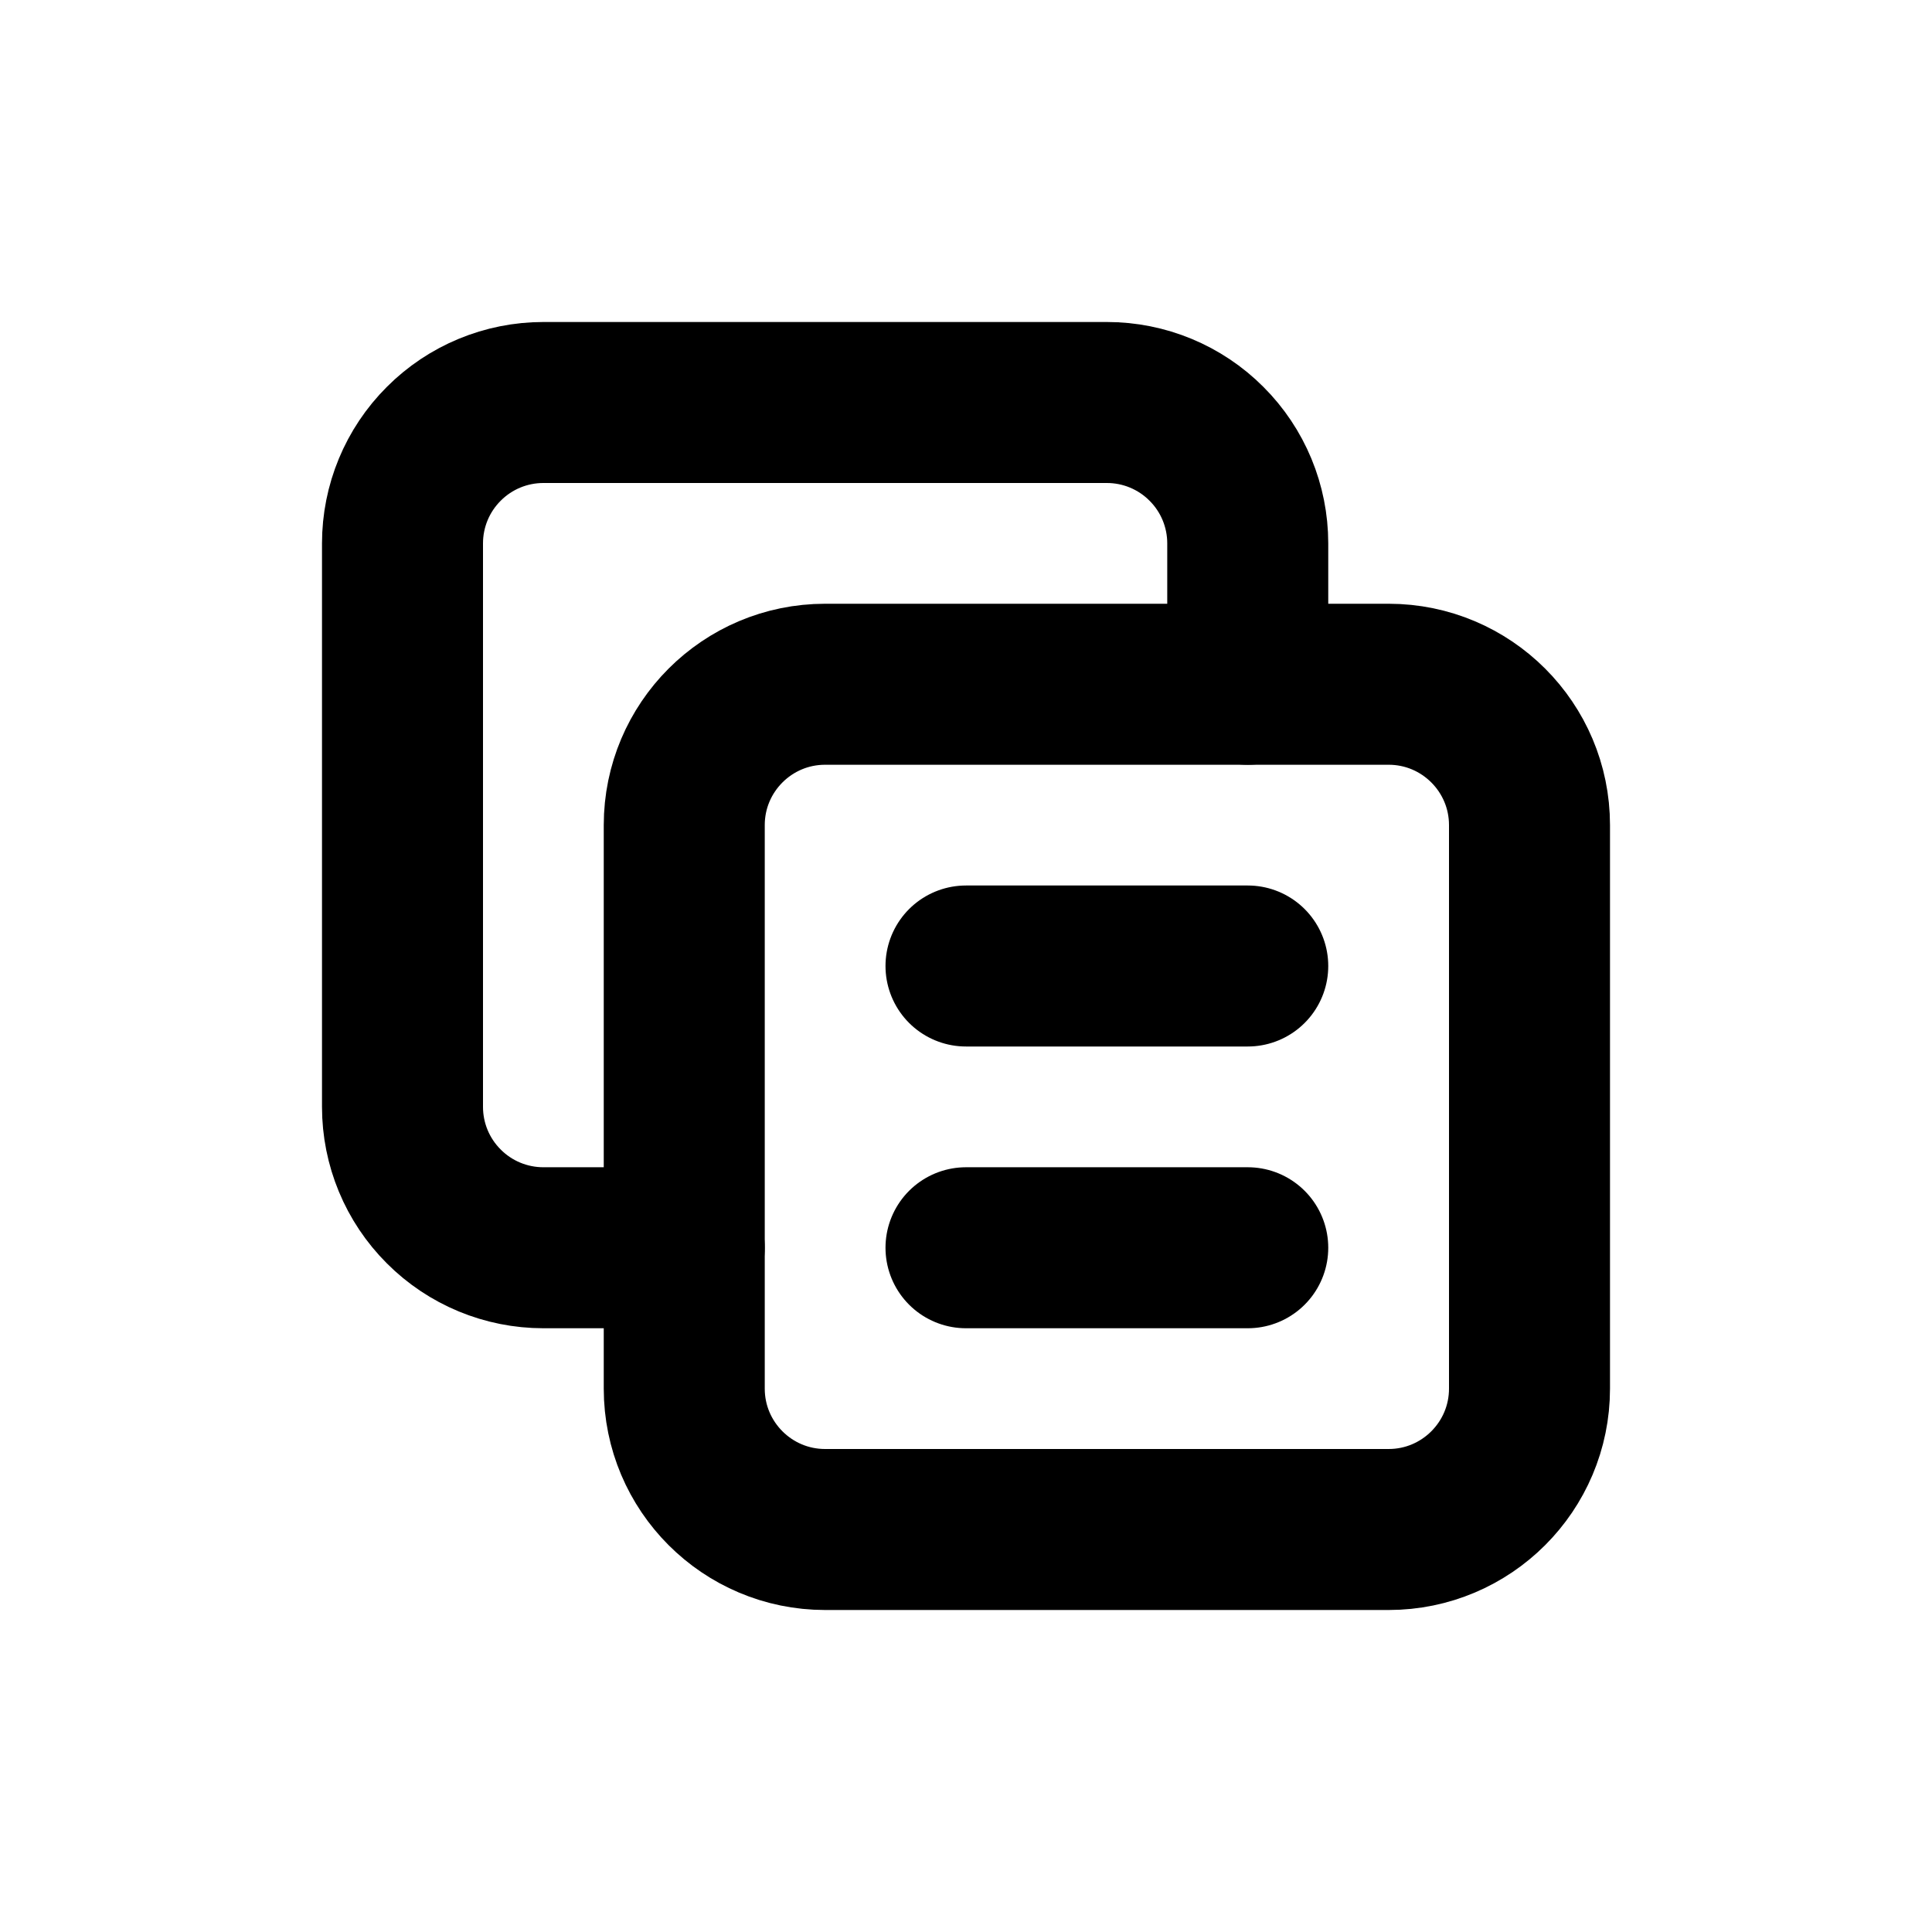
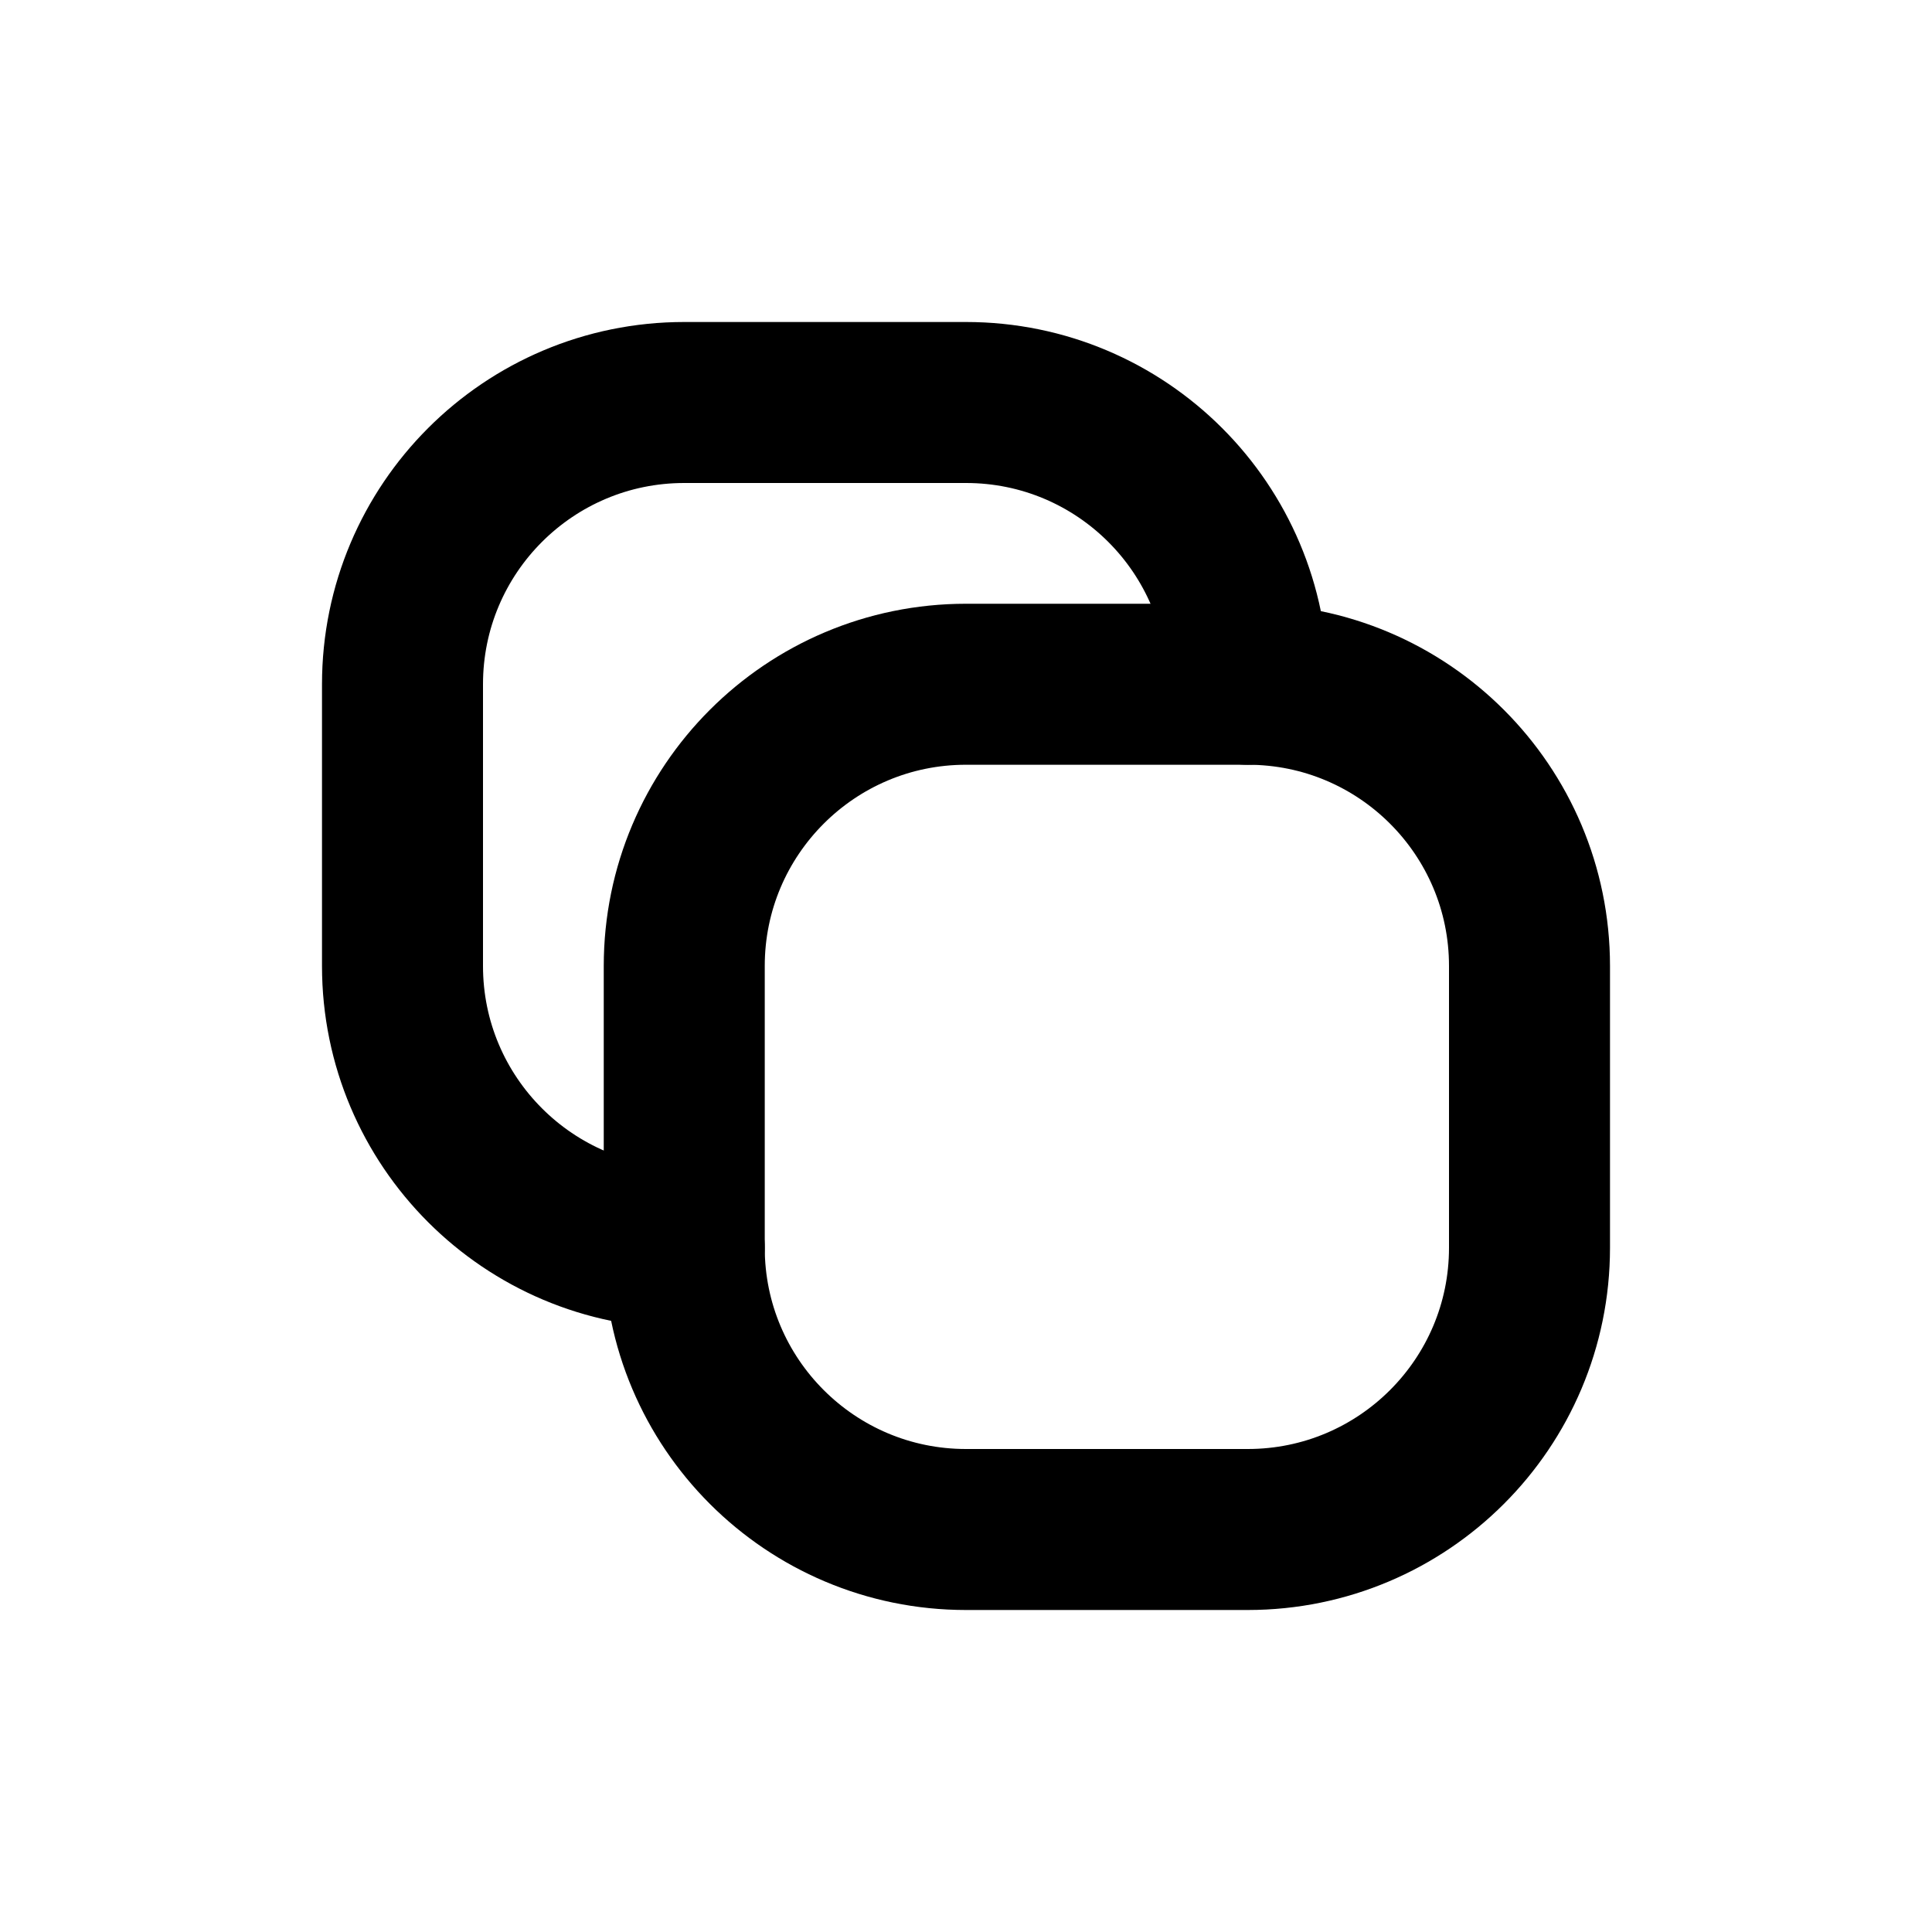
<svg xmlns="http://www.w3.org/2000/svg" width="24" height="24" fill="none" viewBox="0 0 24 24">
-   <path stroke="currentColor" stroke-linecap="round" stroke-linejoin="round" stroke-width="2" d="M17.25 8.5H10.25C9.284 8.5 8.5 9.284 8.5 10.25V17.25C8.5 18.216 9.284 19 10.25 19H17.25C18.216 19 19 18.216 19 17.25V10.25C19 9.284 18.216 8.5 17.25 8.5Z" />
-   <path stroke="currentColor" stroke-linecap="round" stroke-linejoin="round" stroke-width="2" d="M15.5 8.5V6.75C15.5 6.286 15.316 5.841 14.987 5.513C14.659 5.184 14.214 5 13.75 5H6.75C6.286 5 5.841 5.184 5.513 5.513C5.184 5.841 5 6.286 5 6.75V13.75C5 14.214 5.184 14.659 5.513 14.987C5.841 15.316 6.286 15.5 6.75 15.5H8.5" />
-   <path stroke="currentColor" stroke-linecap="round" stroke-linejoin="round" stroke-width="2" d="M12 12L15.5 12" />
-   <path stroke="currentColor" stroke-linecap="round" stroke-linejoin="round" stroke-width="2" d="M12 15.5L15.5 15.5" />
+   <rect width="10.5" height="10.5" x="8.5" y="8.5" stroke="currentColor" stroke-width="2" rx="3.5" />
+   <path stroke="currentColor" stroke-linecap="round" stroke-linejoin="round" stroke-width="2" d="M15.5 8.5A3.5 3.5 0 0 0 12 5H8.5A3.5 3.5 0 0 0 5 8.5V12A3.5 3.5 0 0 0 8.5 15.5" />
</svg>
